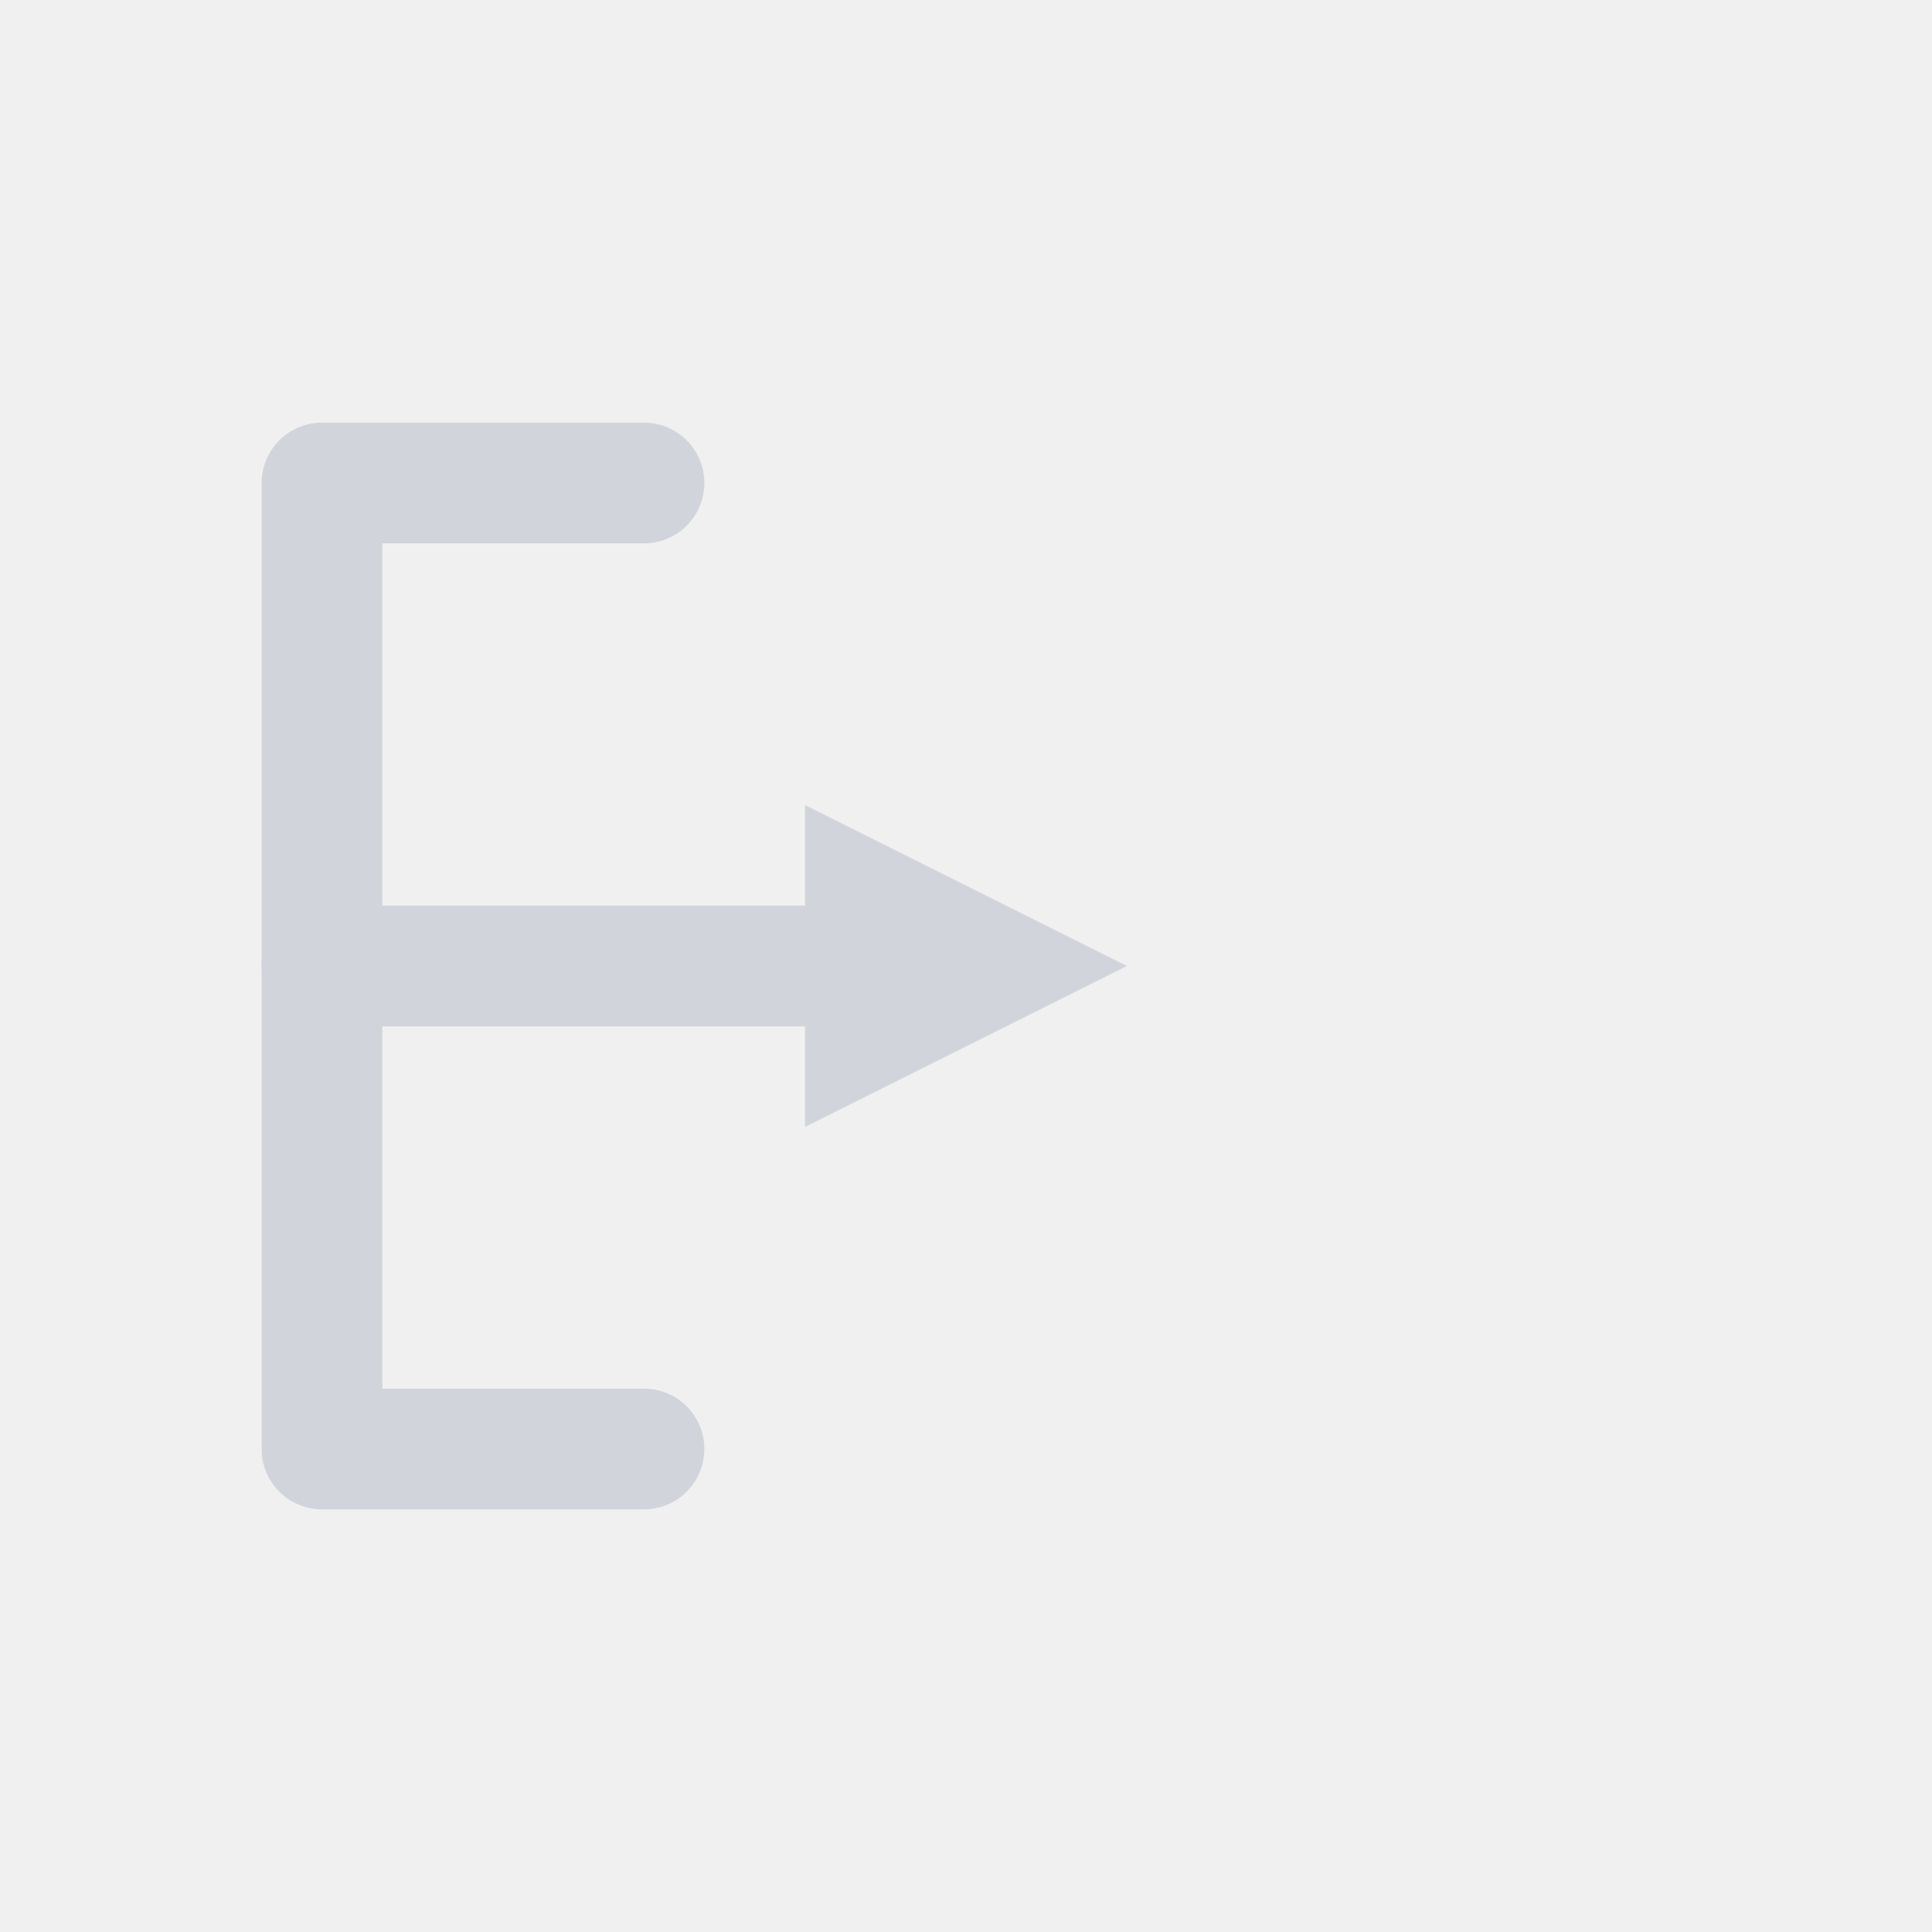
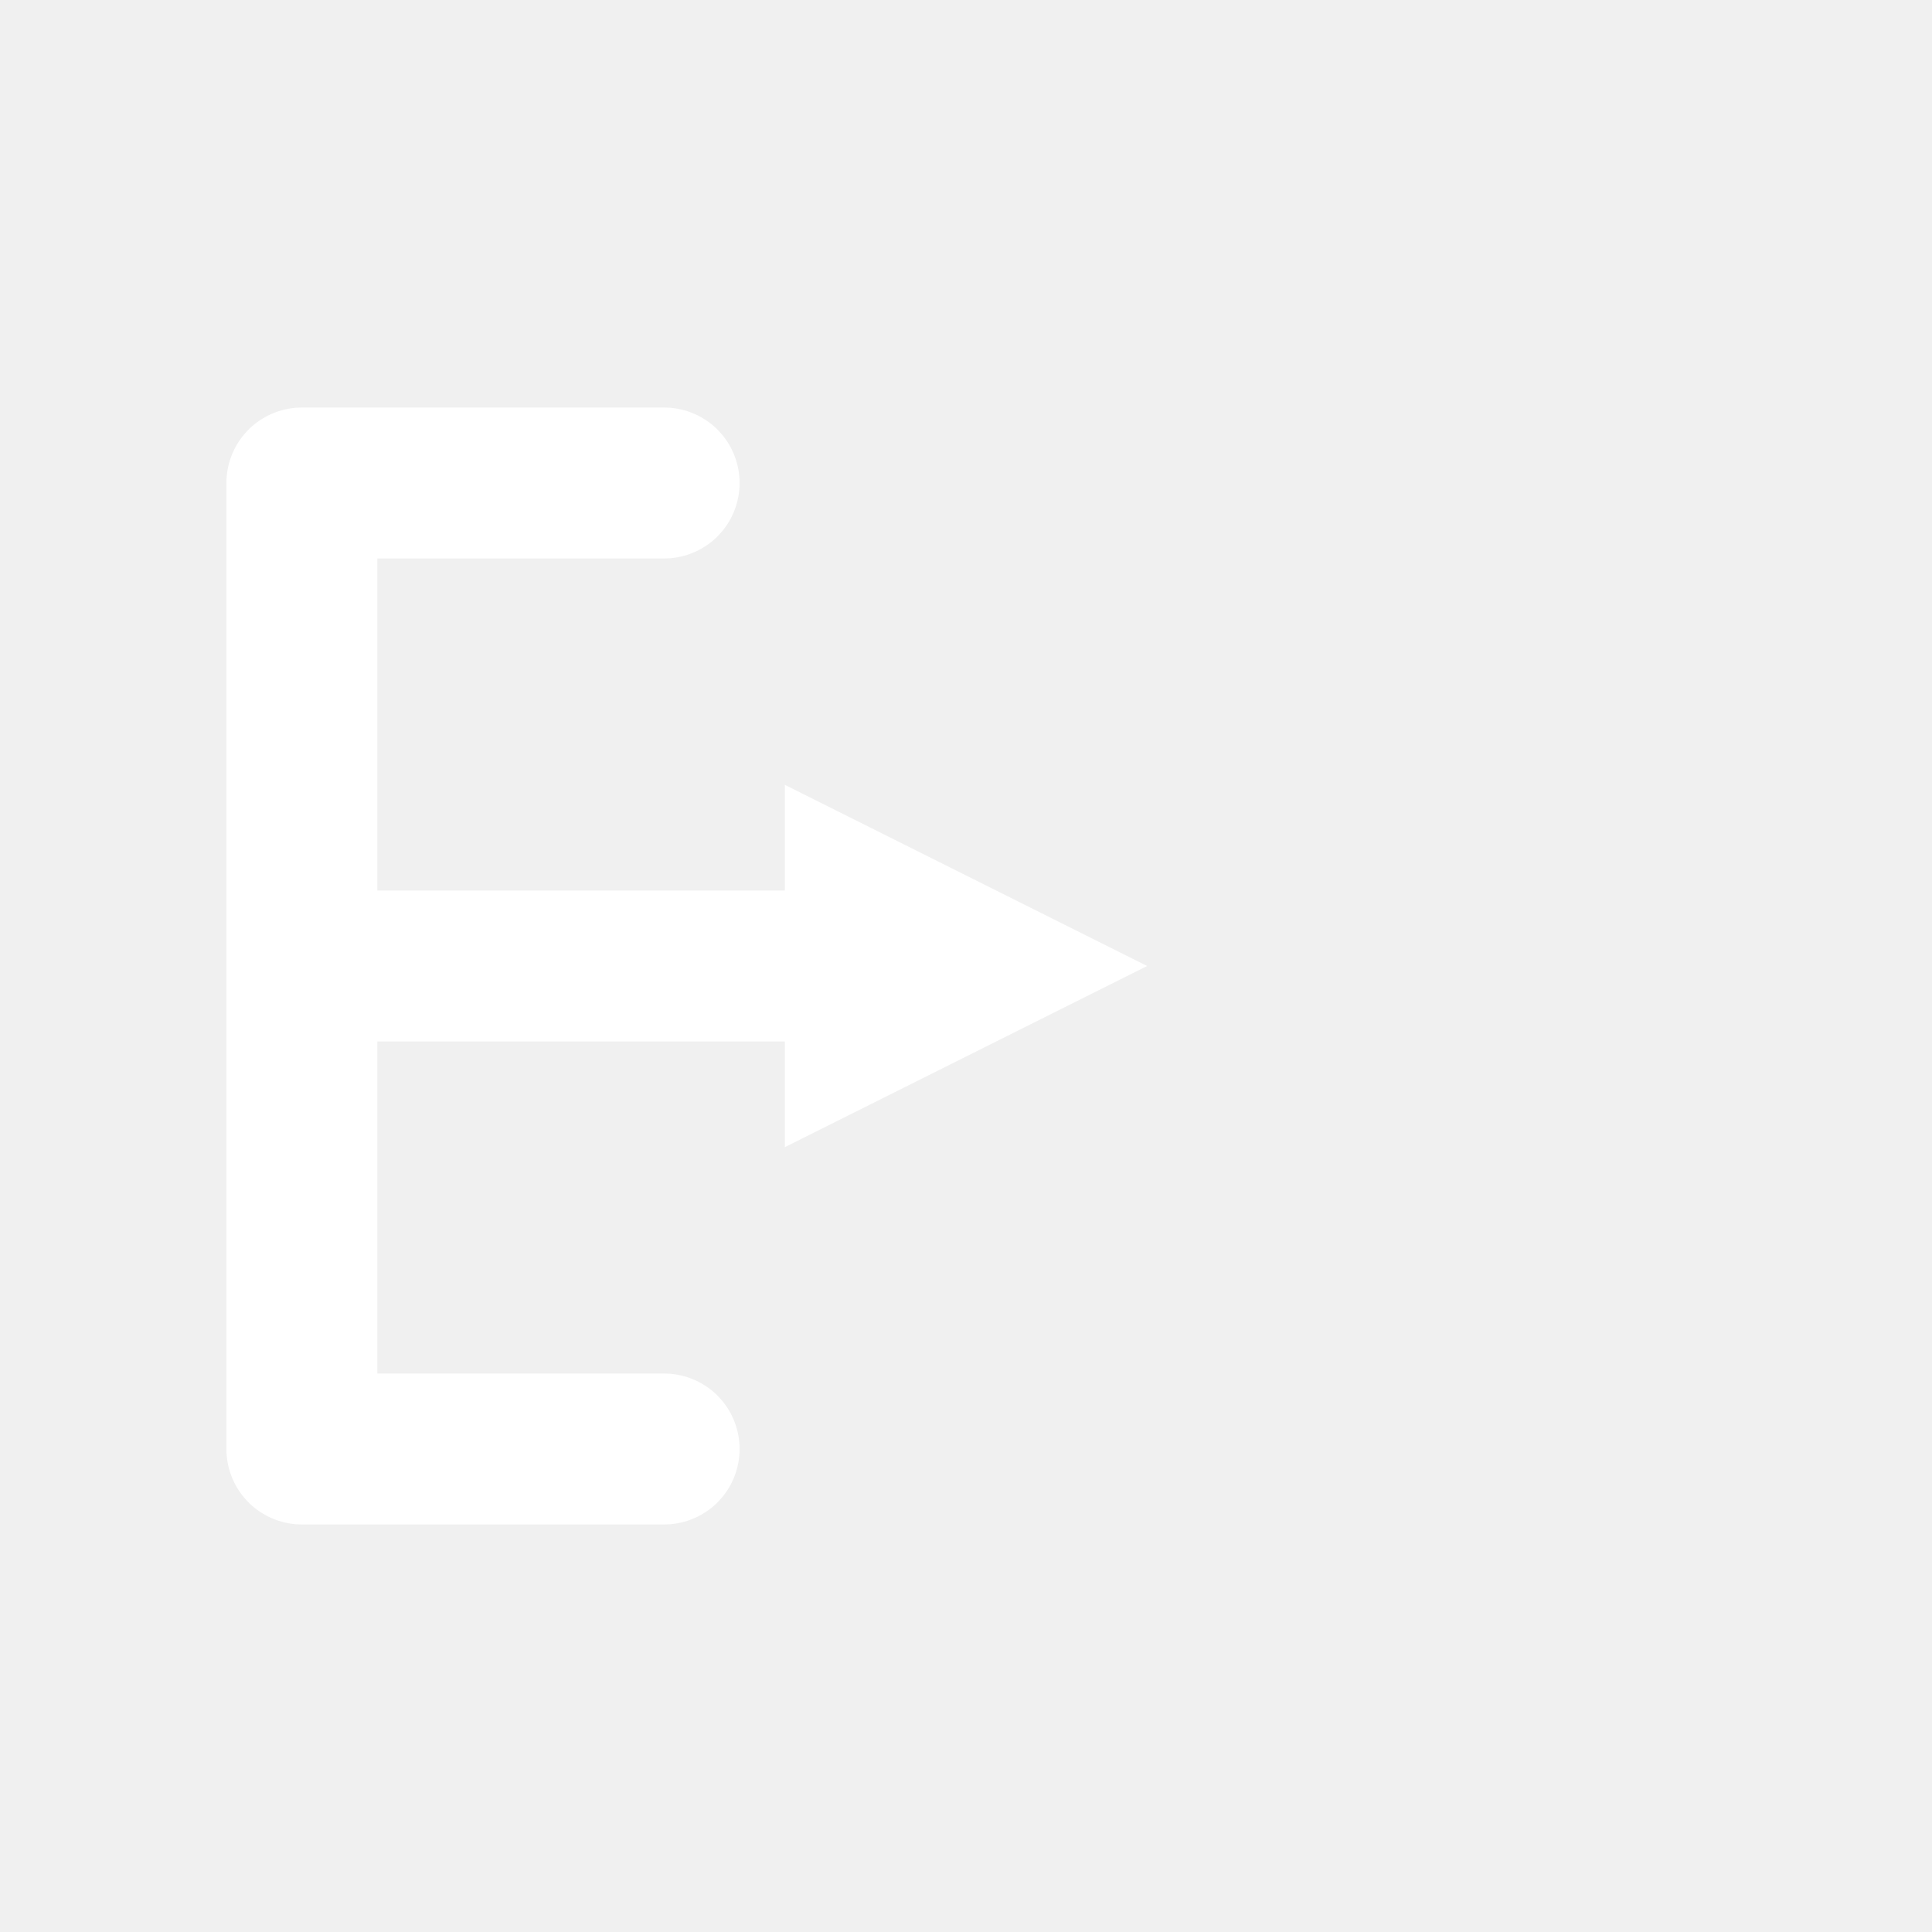
- <svg xmlns="http://www.w3.org/2000/svg" viewBox="0 0 24 24" fill="none" stroke="#d1d5db" stroke-width="1.5" stroke-linecap="round" stroke-linejoin="round">
-   <polyline points="8,6 4,6 4,18 8,18" />
-   <line x1="4" y1="12" x2="10" y2="12" />
-   <polygon points="10,10 14,12 10,14" fill="#d1d5db" stroke="none" />
+ <svg xmlns="http://www.w3.org/2000/svg" viewBox="0 0 32 32" width="32" height="32" fill="none" stroke="#ffffff" stroke-width="2.5" stroke-linecap="round" stroke-linejoin="round">
+   <polyline points="11,8 5,8 5,24 11,24" />
+   <line x1="5" y1="16" x2="13" y2="16" />
+   <polygon points="13,13 19,16 13,19" fill="#ffffff" stroke="none" />
</svg>
